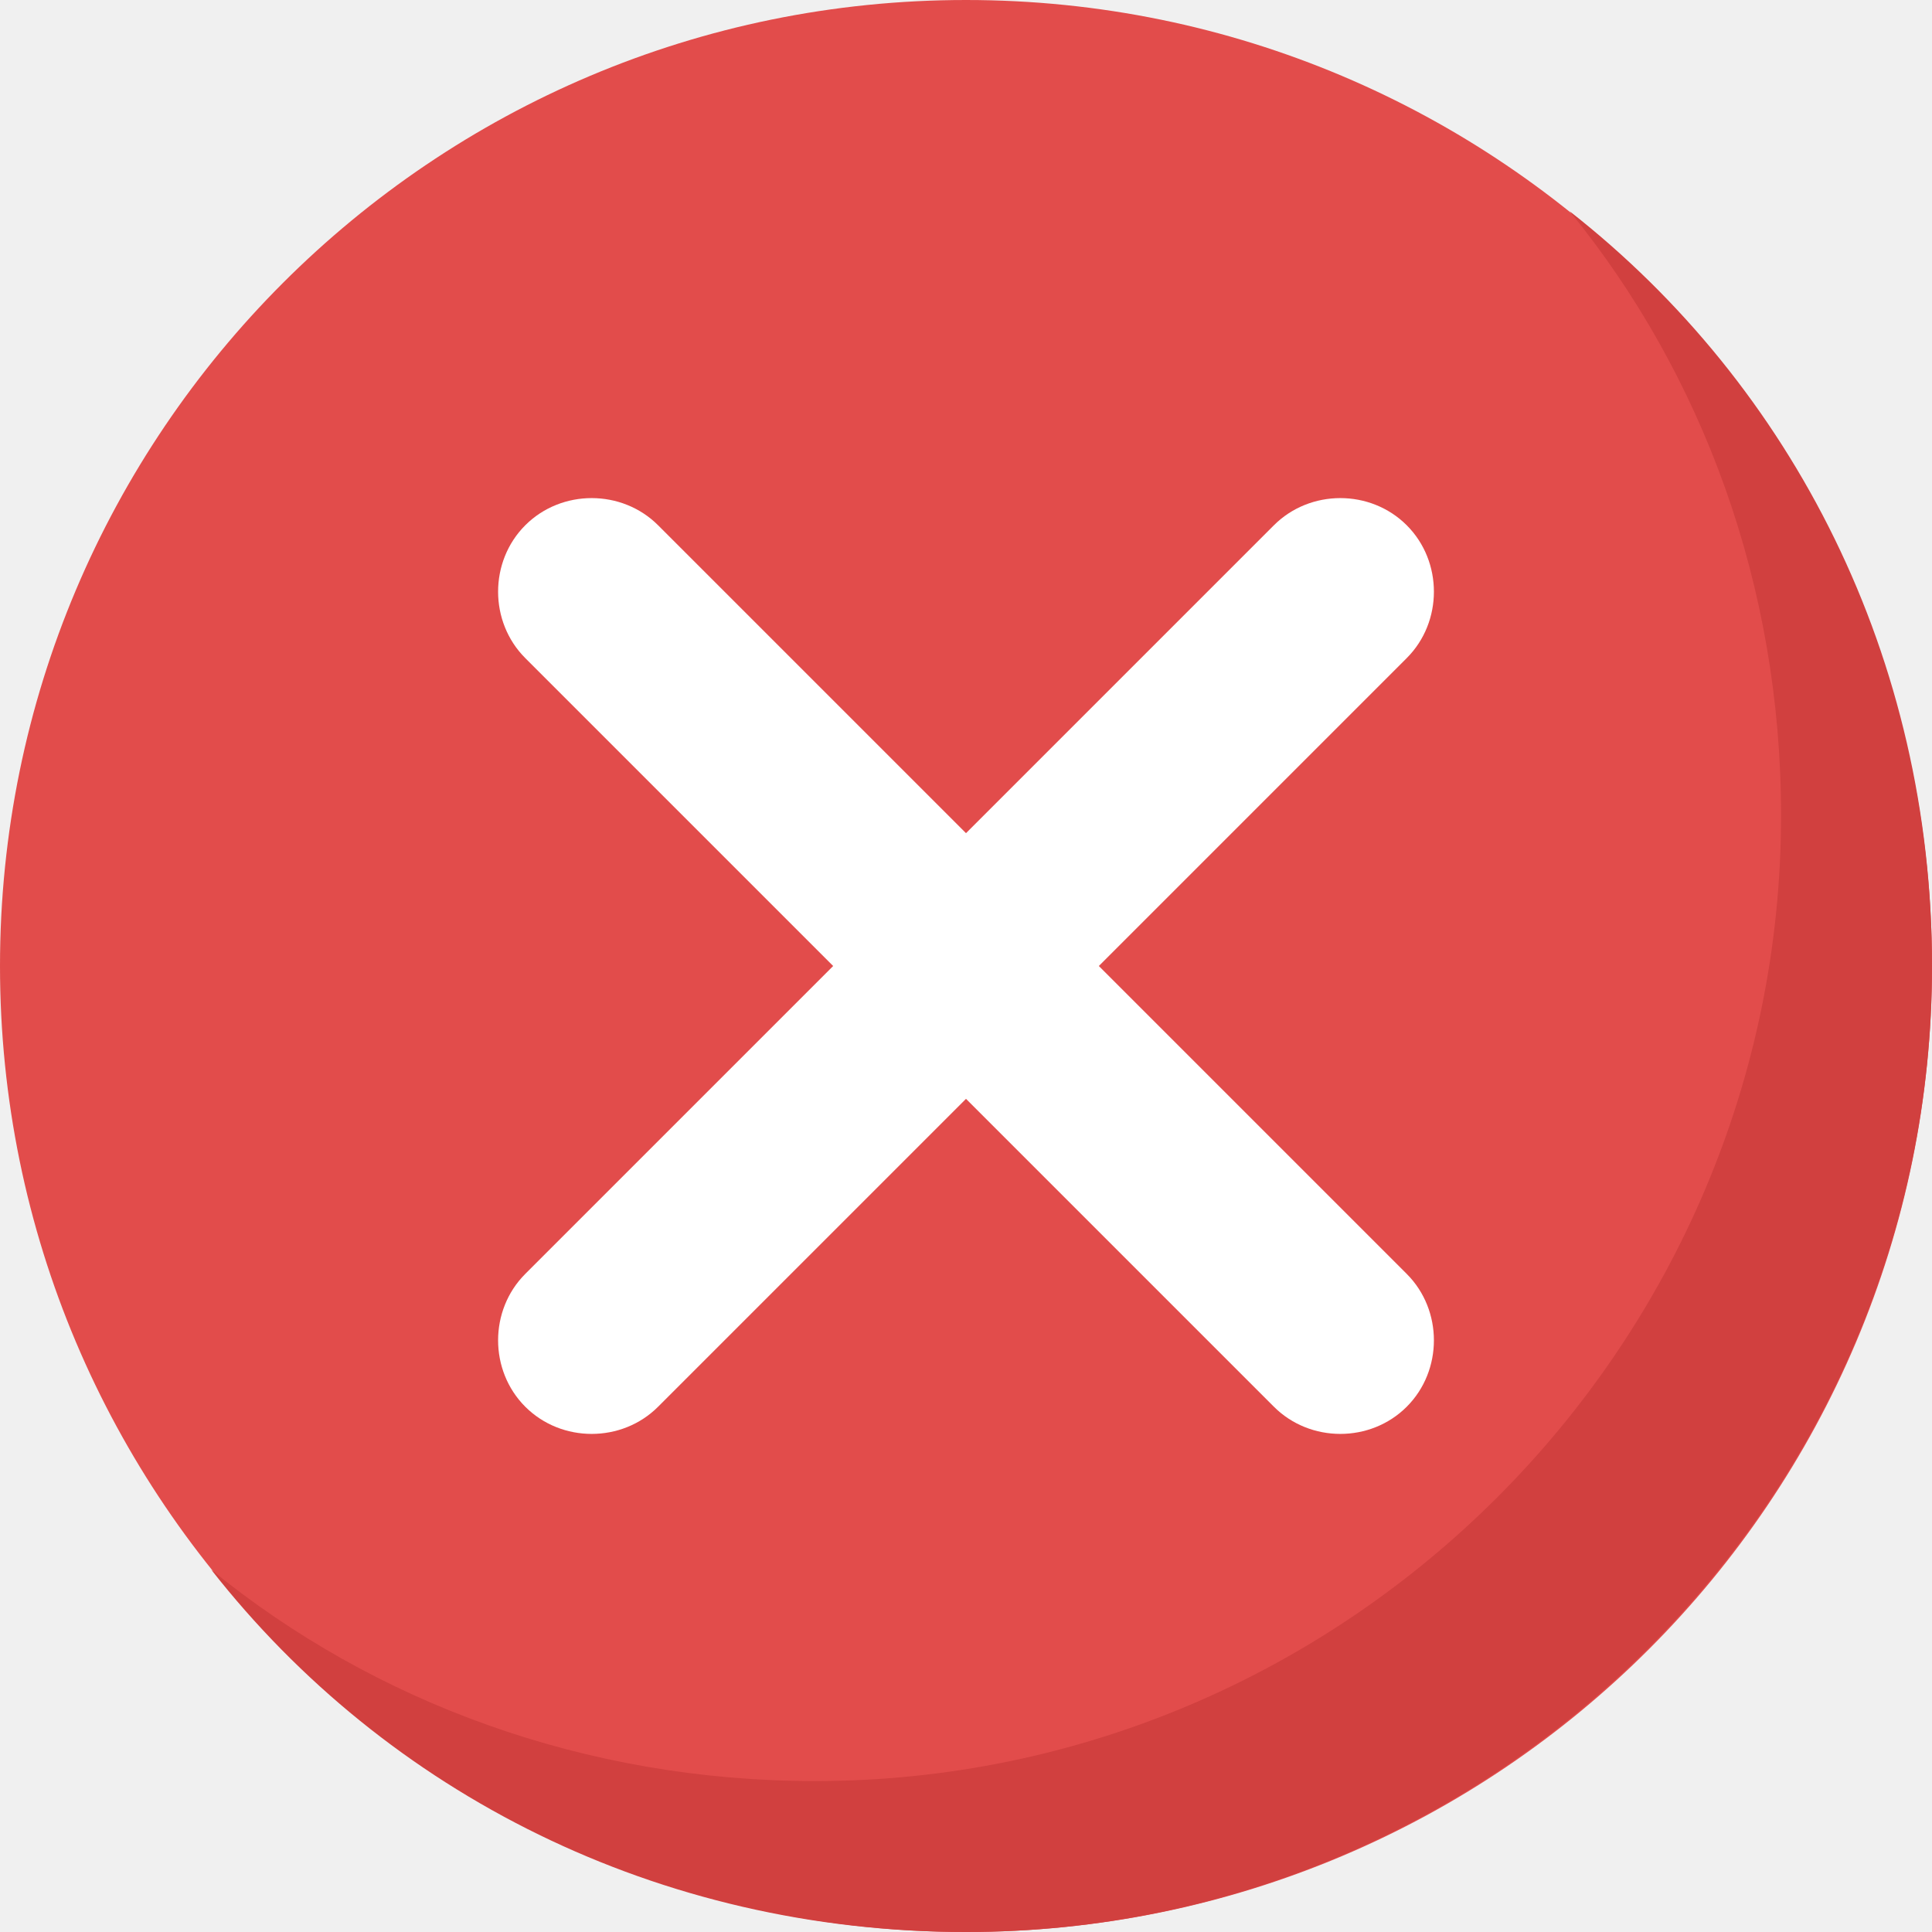
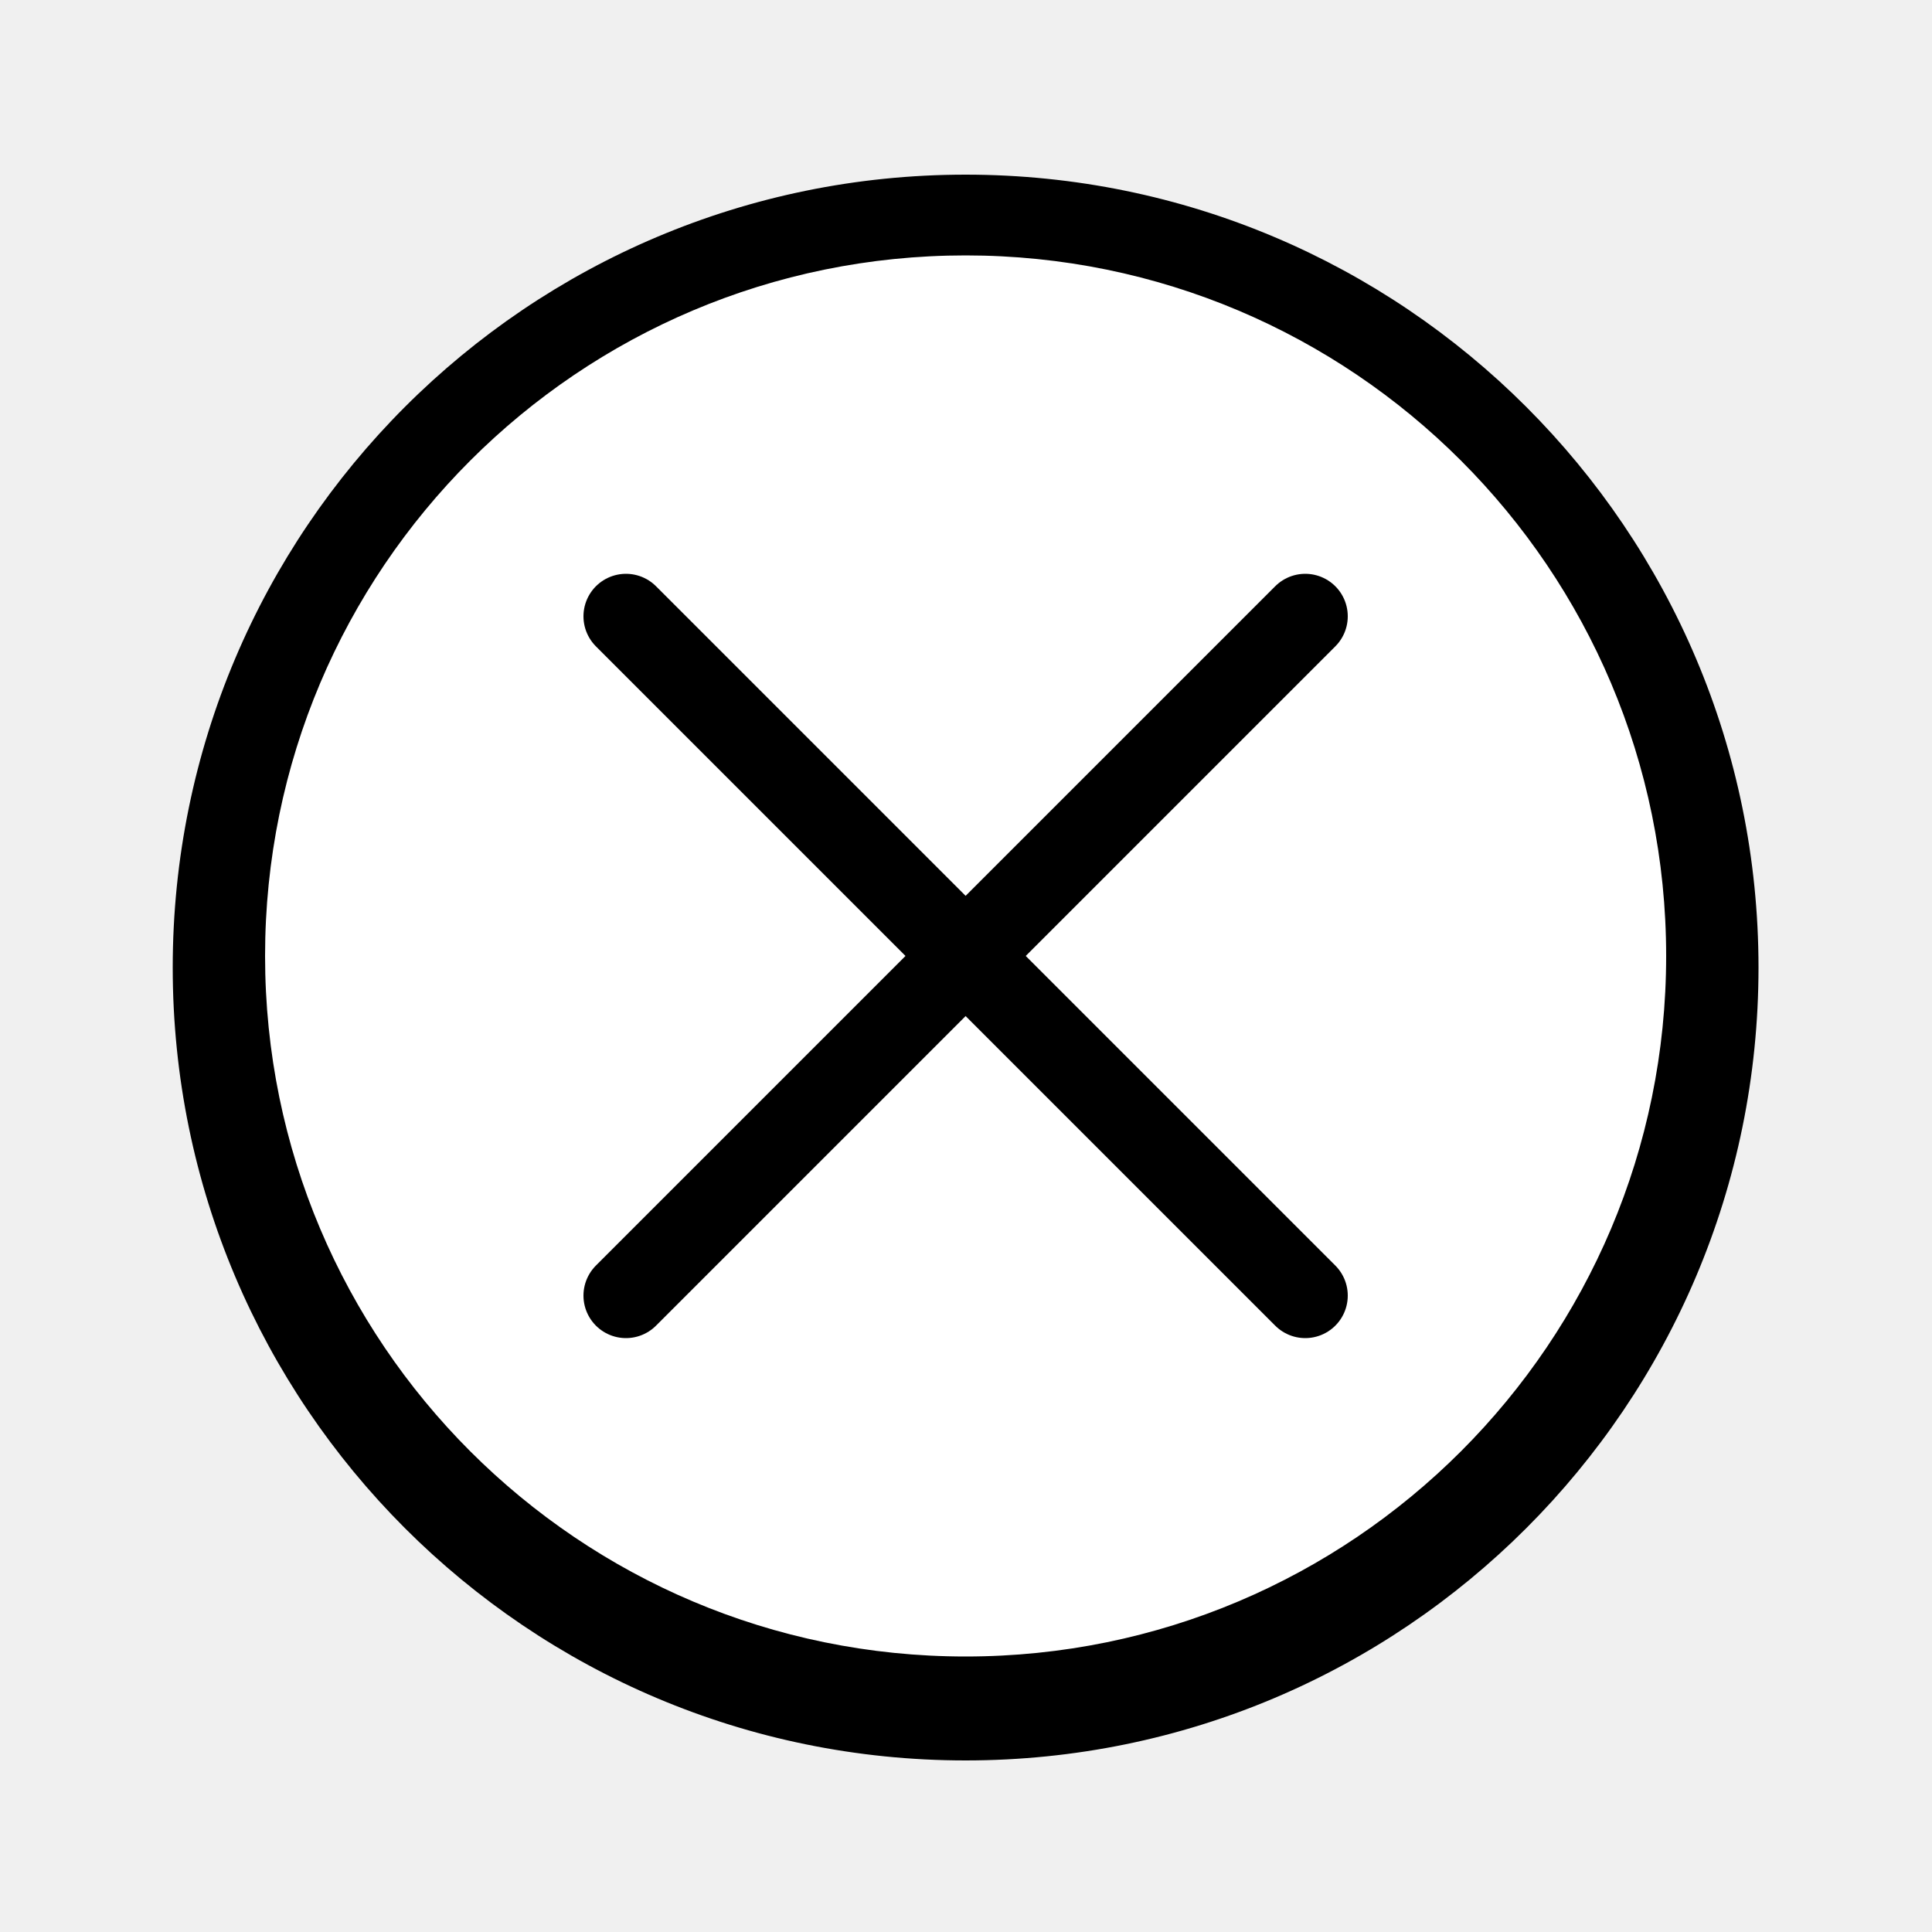
- <svg xmlns="http://www.w3.org/2000/svg" version="1.1" id="Capa_1" x="0px" y="0px" viewBox="0 0 455.111 455.111" style="enable-background:new 0 0 455.111 455.111;" xml:space="preserve">
-   <circle style="fill:#E24C4B;" cx="227.556" cy="227.556" r="227.556" />
-   <path style="fill:#D1403F;" d="M455.111,227.556c0,125.156-102.4,227.556-227.556,227.556c-72.533,0-136.533-32.711-177.778-85.333  c38.4,31.289,88.178,49.778,142.222,49.778c125.156,0,227.556-102.4,227.556-227.556c0-54.044-18.489-103.822-49.778-142.222  C422.4,91.022,455.111,155.022,455.111,227.556z" />
-   <path style="fill:#FFFFFF;" d="M331.378,331.378c-8.533,8.533-22.756,8.533-31.289,0l-72.533-72.533l-72.533,72.533  c-8.533,8.533-22.756,8.533-31.289,0c-8.533-8.533-8.533-22.756,0-31.289l72.533-72.533l-72.533-72.533  c-8.533-8.533-8.533-22.756,0-31.289c8.533-8.533,22.756-8.533,31.289,0l72.533,72.533l72.533-72.533  c8.533-8.533,22.756-8.533,31.289,0c8.533,8.533,8.533,22.756,0,31.289l-72.533,72.533l72.533,72.533  C339.911,308.622,339.911,322.844,331.378,331.378z" />
+ <svg xmlns="http://www.w3.org/2000/svg" enable-background="new 0 0 500 500" id="Layer_1" version="1.1" viewBox="0 0 500 500" xml:space="preserve">
+   <circle cx="249.9" cy="250.4" r="204.7" stroke="#000000" stroke-miterlimit="10" />
+   <circle cx="249.9" cy="247.4" fill="#FFFFFF" r="181.8" stroke="#000000" stroke-miterlimit="10" />
+   <line fill="none" stroke="#000000" stroke-linecap="round" stroke-linejoin="round" stroke-miterlimit="10" stroke-width="22" x1="162" x2="337.8" y1="159.5" y2="335.3" />
+   <line fill="none" stroke="#000000" stroke-linecap="round" stroke-linejoin="round" stroke-miterlimit="10" stroke-width="22" x1="337.8" x2="162" y1="159.5" y2="335.3" />
</svg>
